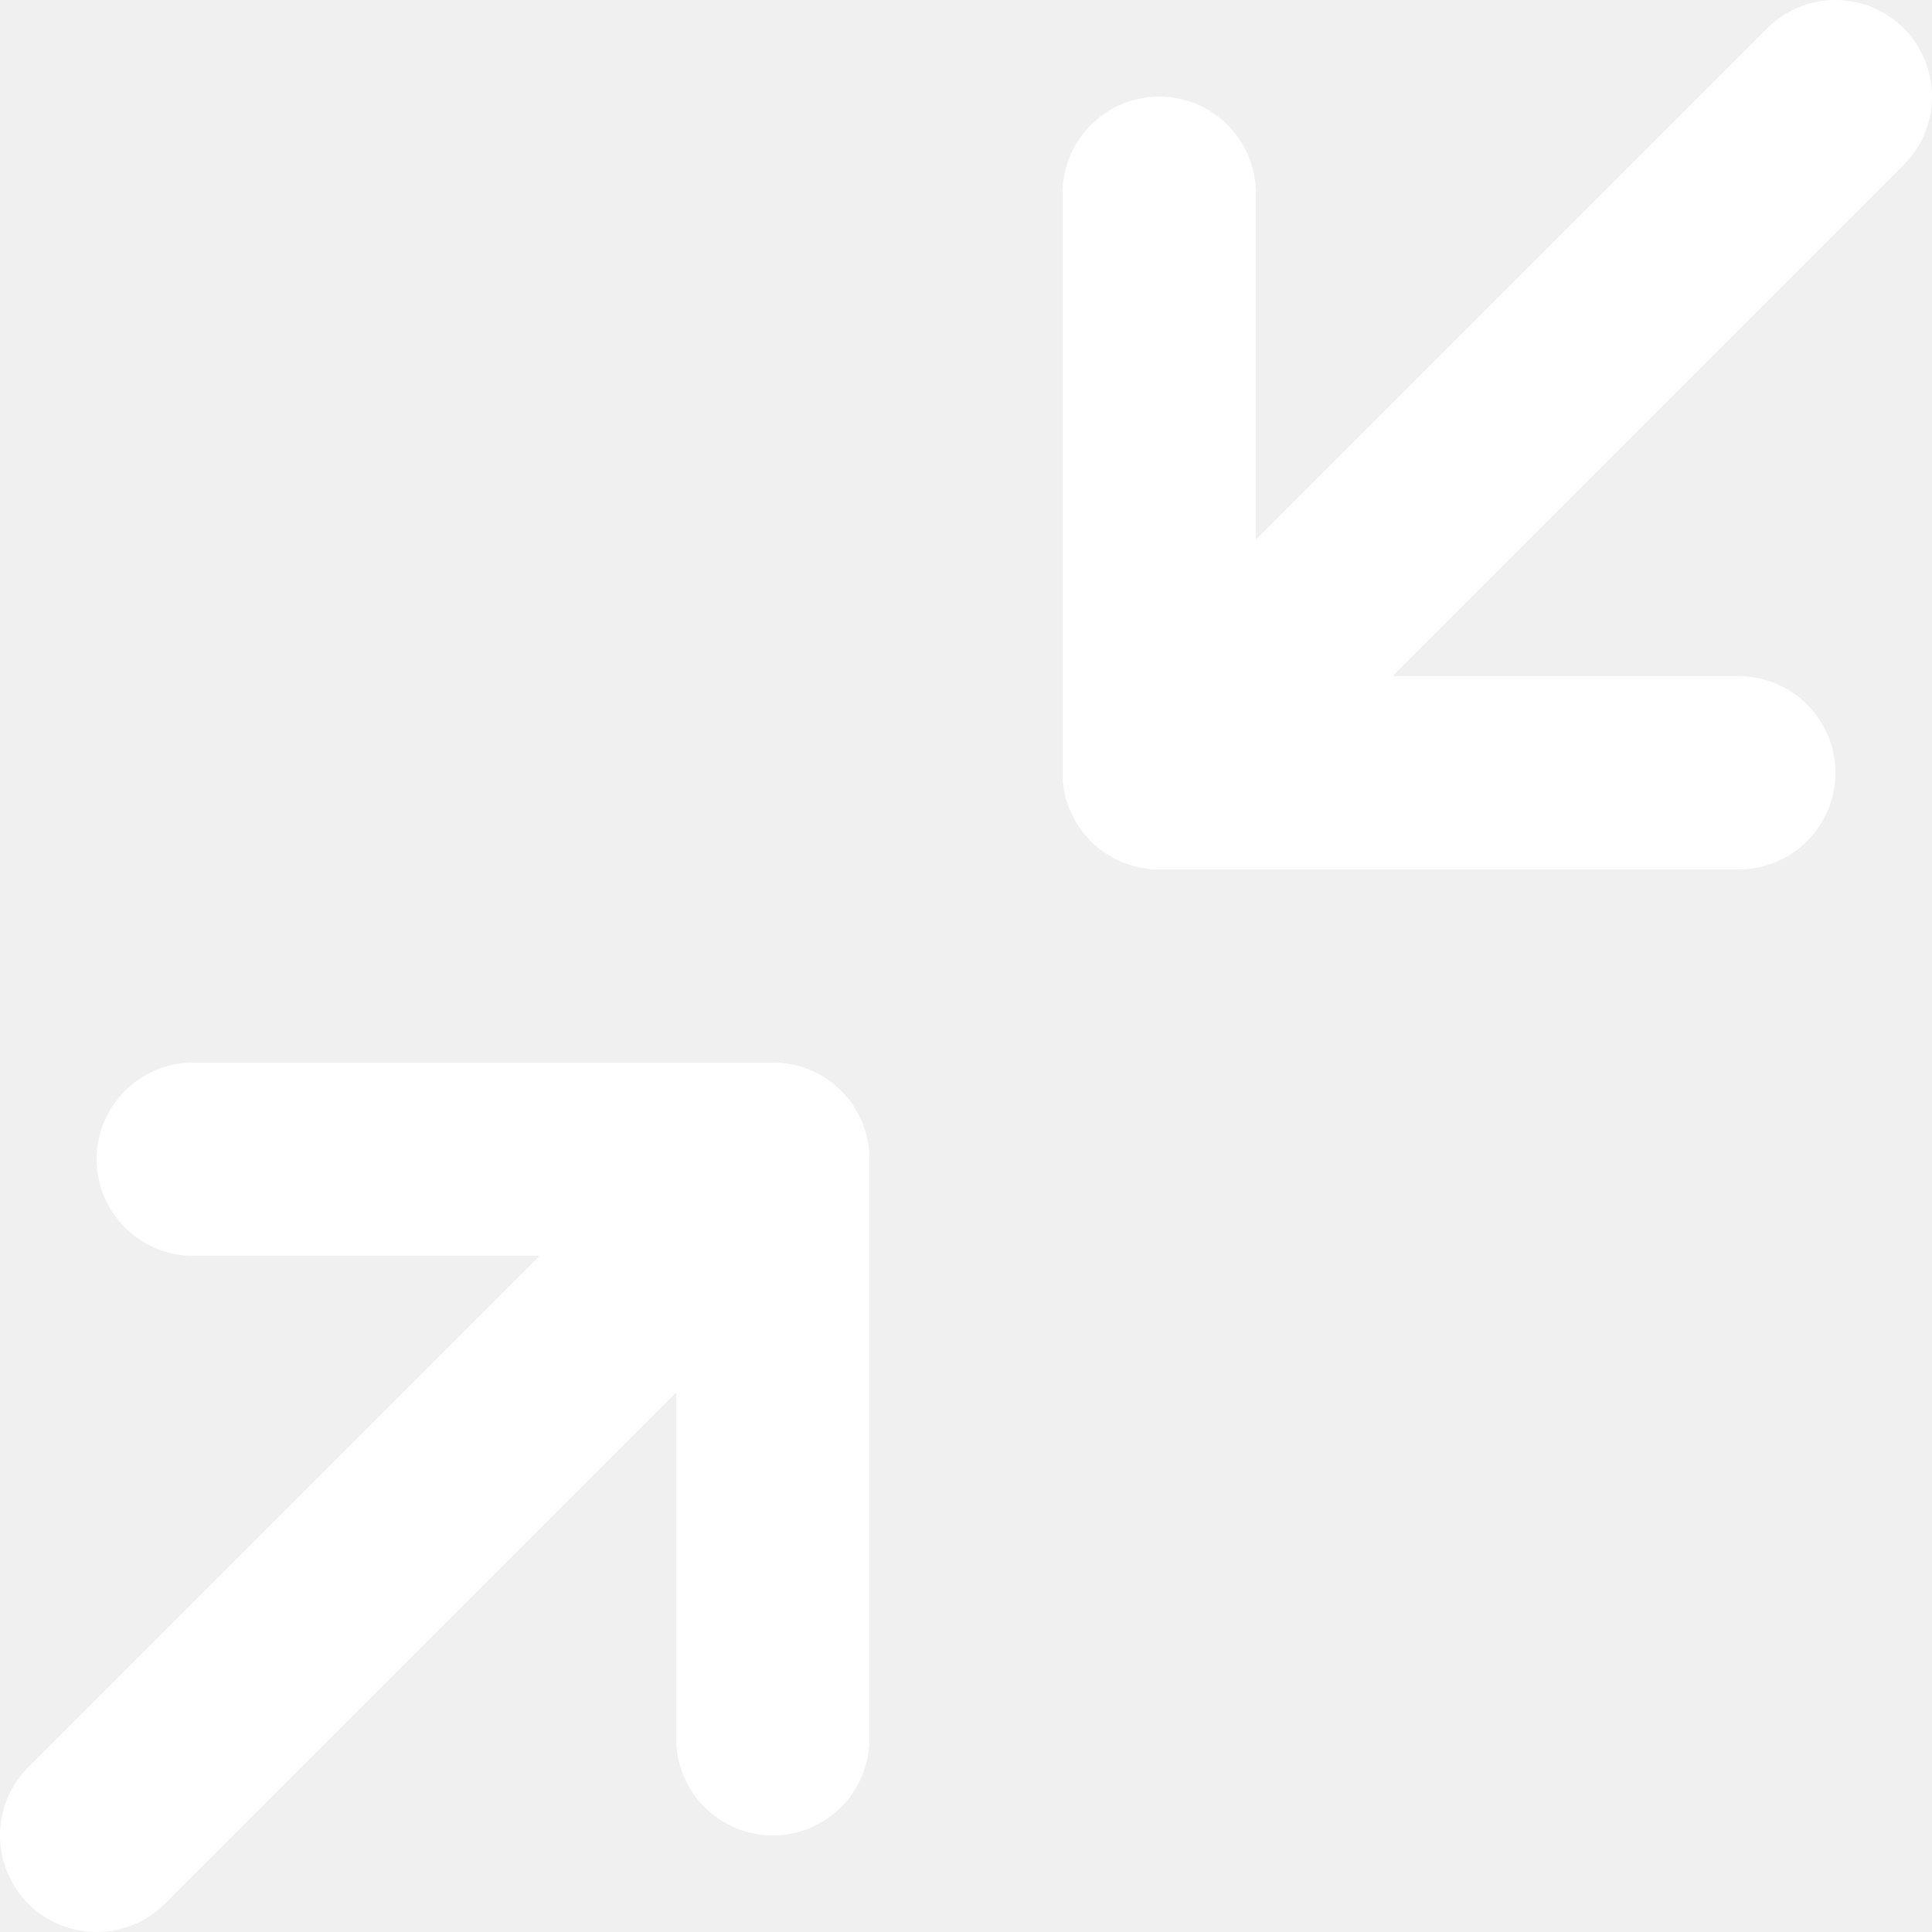
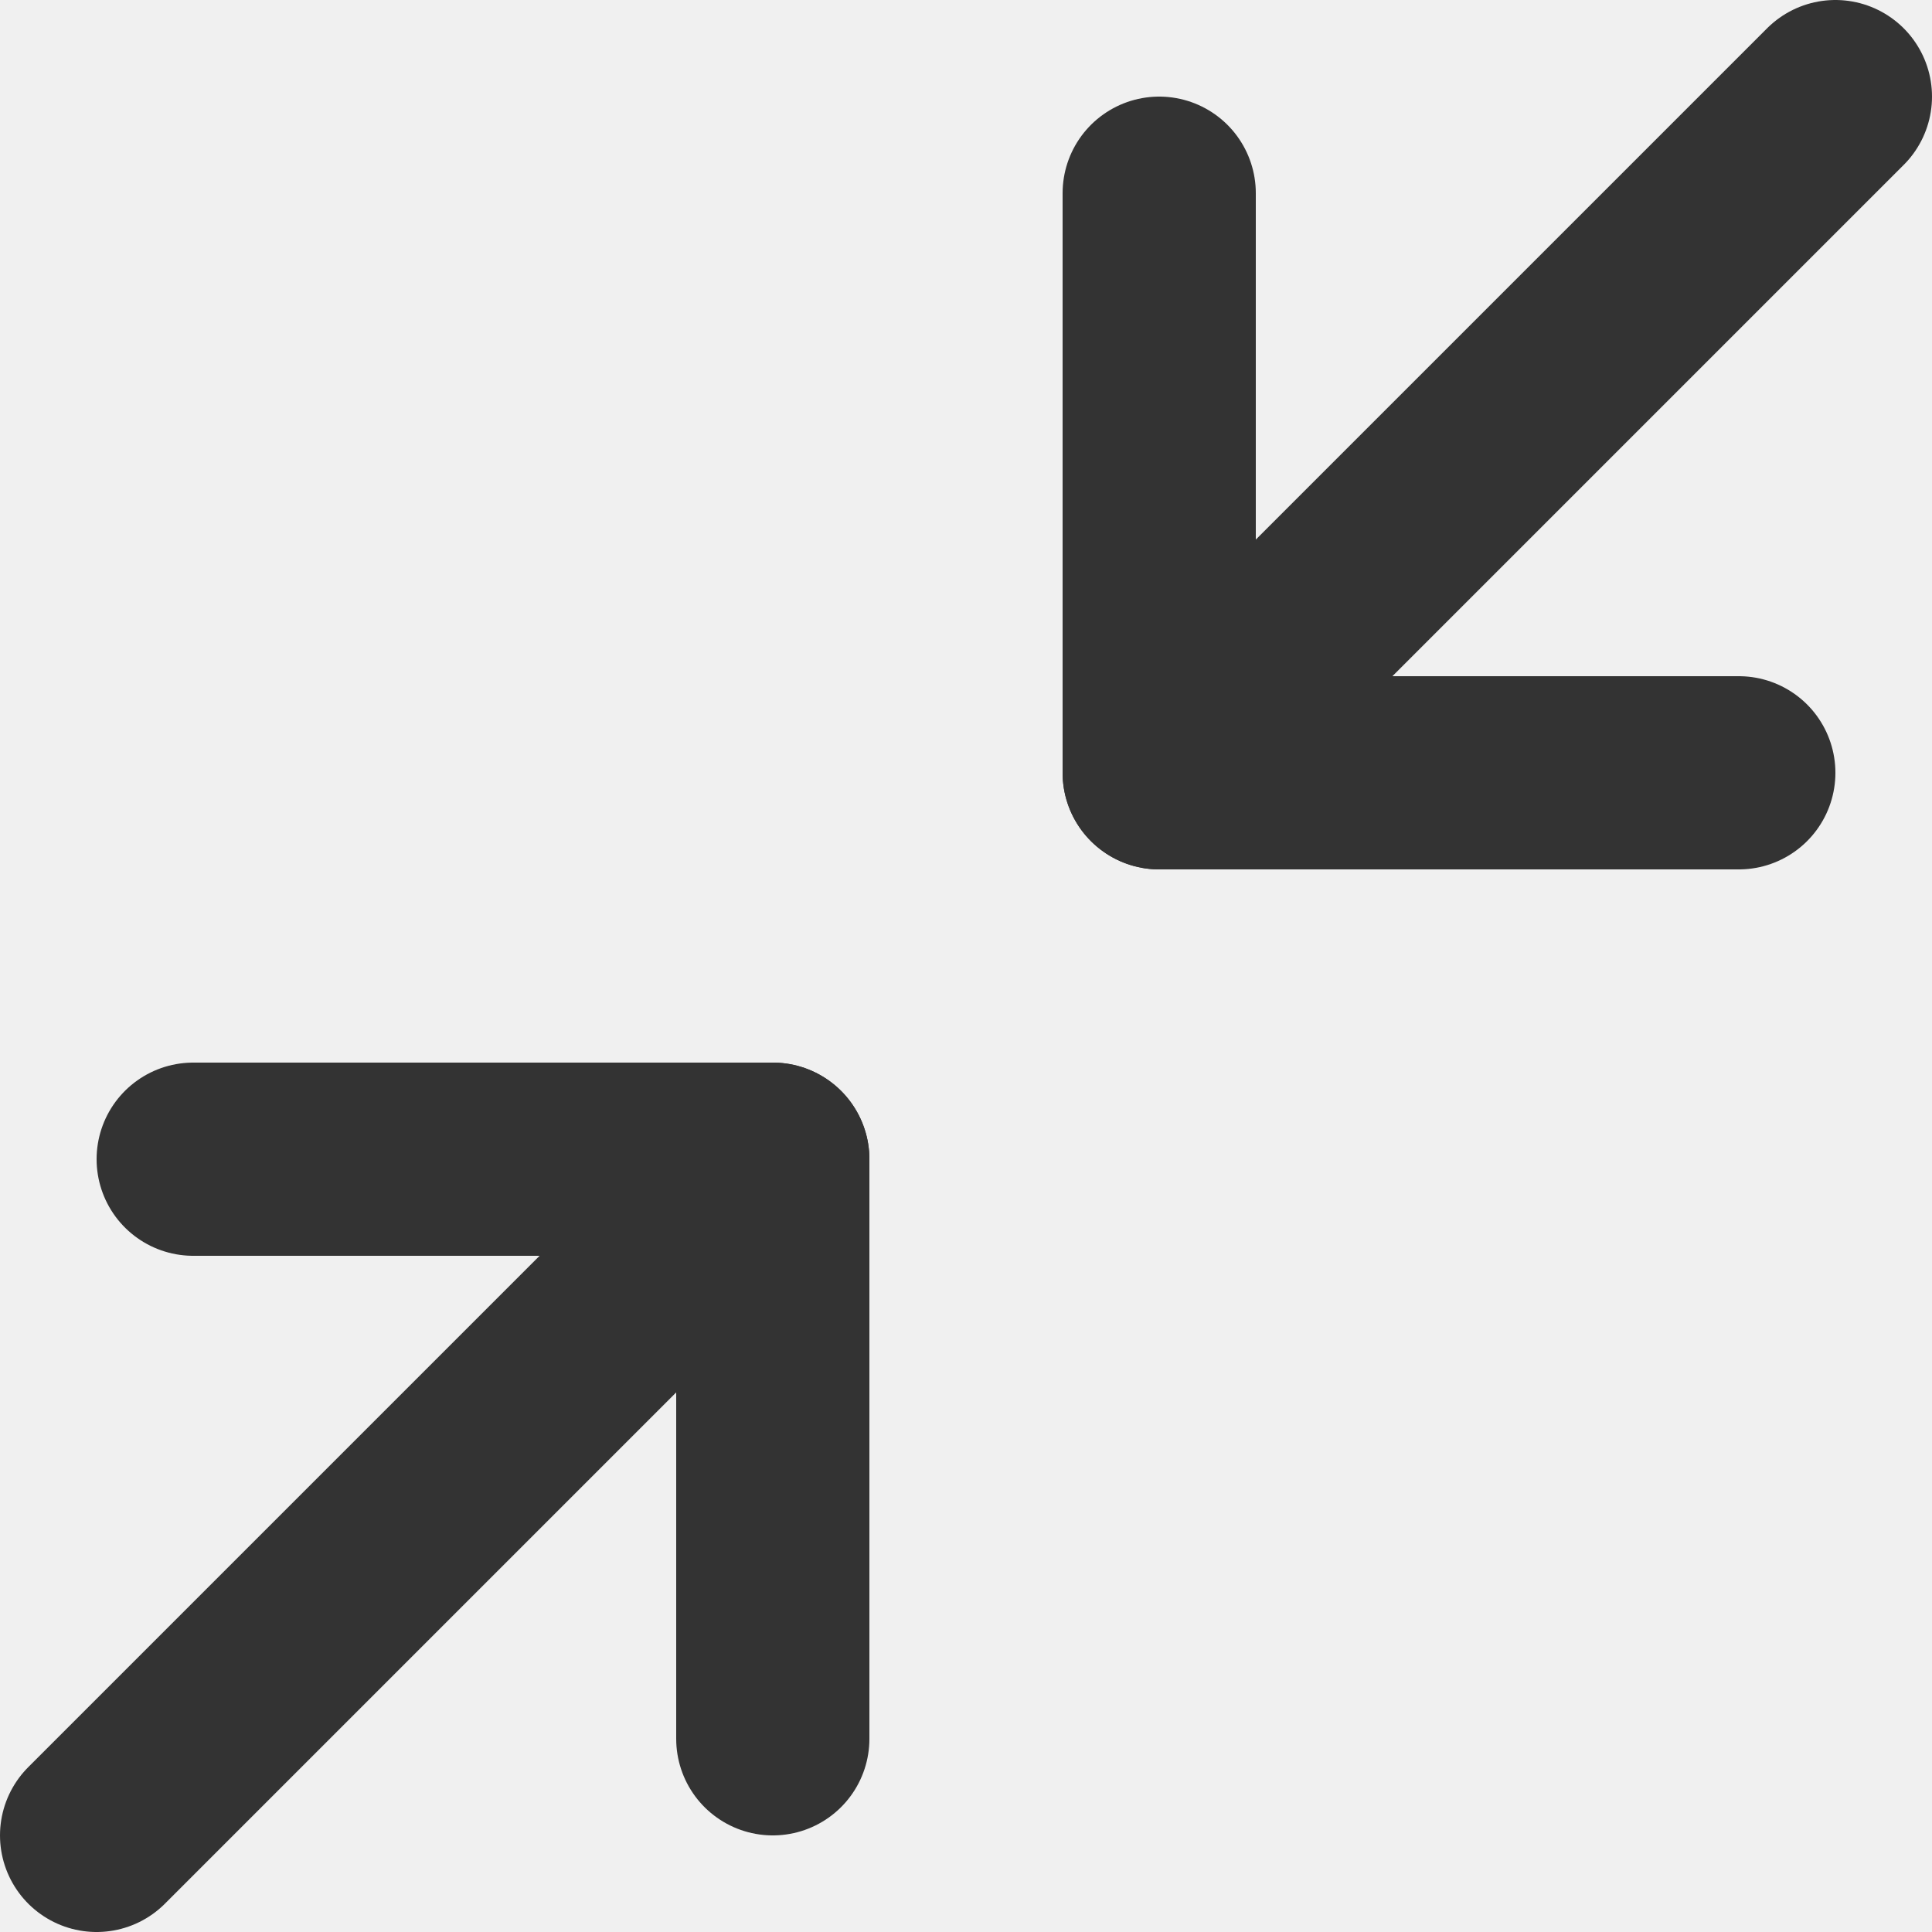
- <svg xmlns="http://www.w3.org/2000/svg" width="20" height="20" viewBox="0 0 20 20" fill="none" stroke="#ffffff" stroke-width="2" stroke-linecap="round" stroke-linejoin="round" version="1.1">
+ <svg xmlns="http://www.w3.org/2000/svg" width="20" height="20" viewBox="0 0 20 20" fill="none" stroke="#333333" stroke-width="2" stroke-linecap="round" stroke-linejoin="round" version="1.1">
  <polyline points="4 14 10 14 10 20" id="polyline2" transform="translate(-2,-2)" />
  <polyline points="20 10 14 10 14 4" id="polyline4" transform="translate(-2,-2)" />
  <line x1="12" y1="8" x2="19" y2="1" id="line6" />
  <line x1="1" y1="19" x2="8" y2="12" id="line8" />
</svg>
